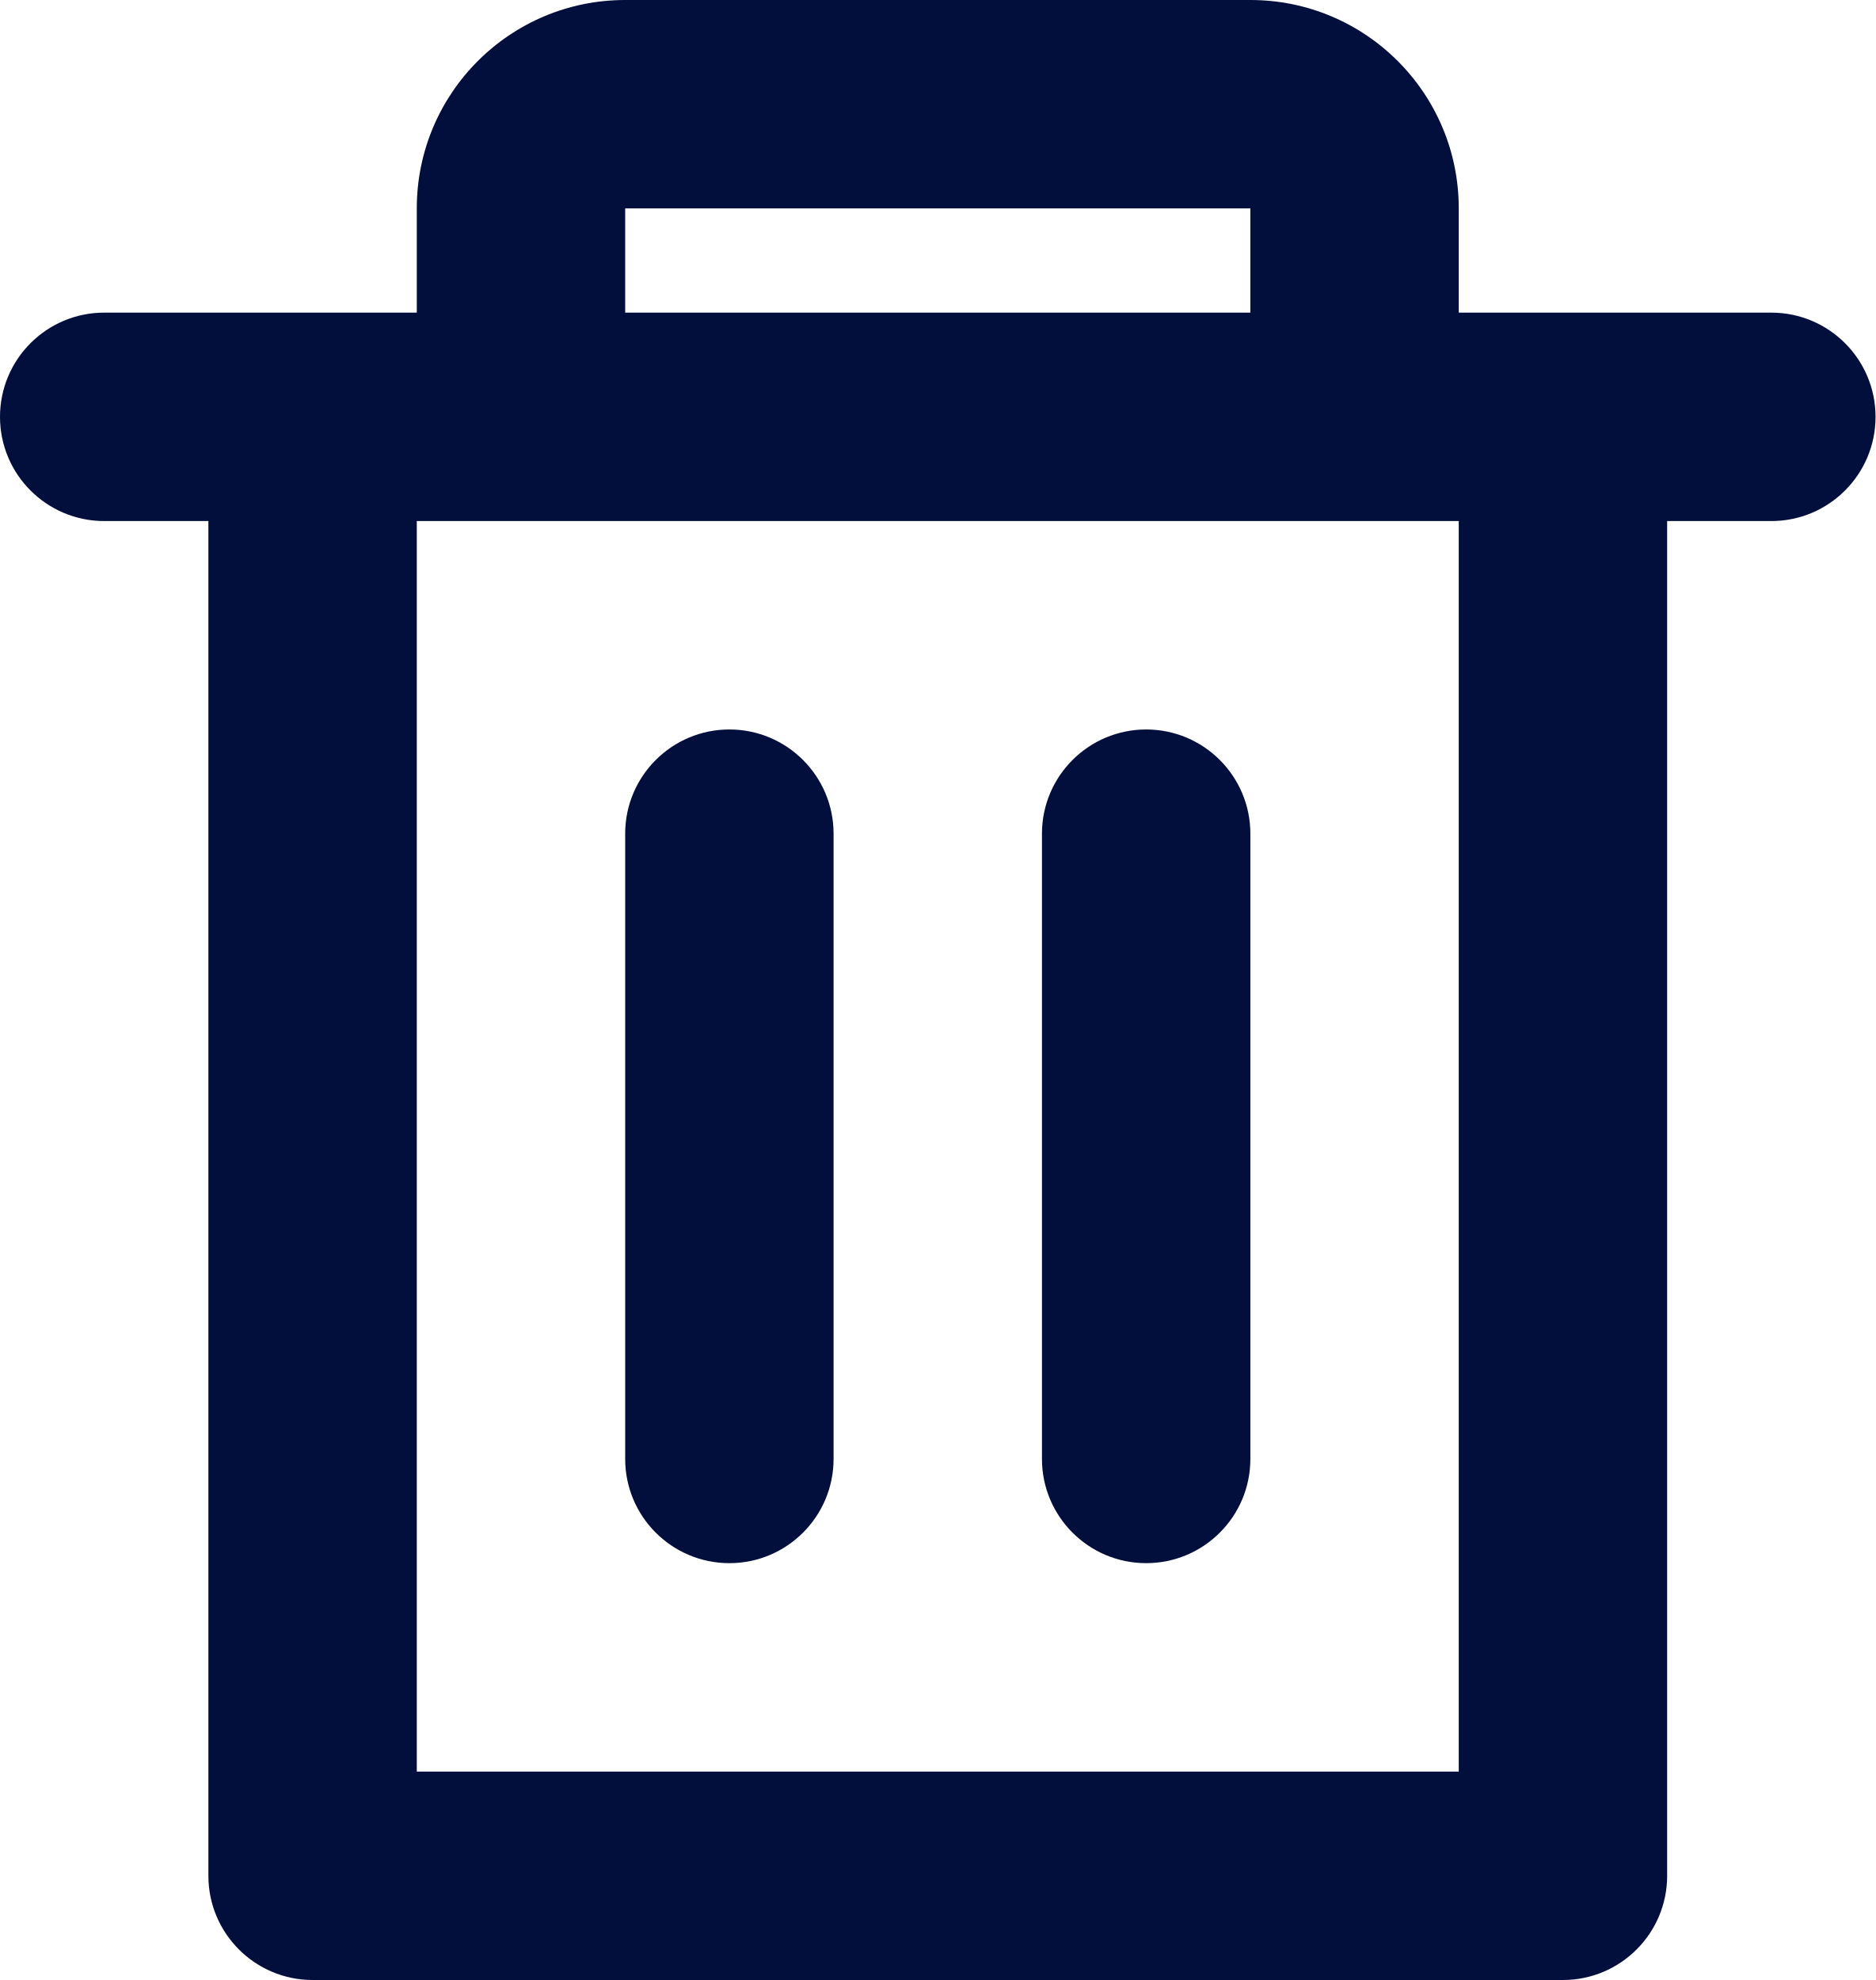
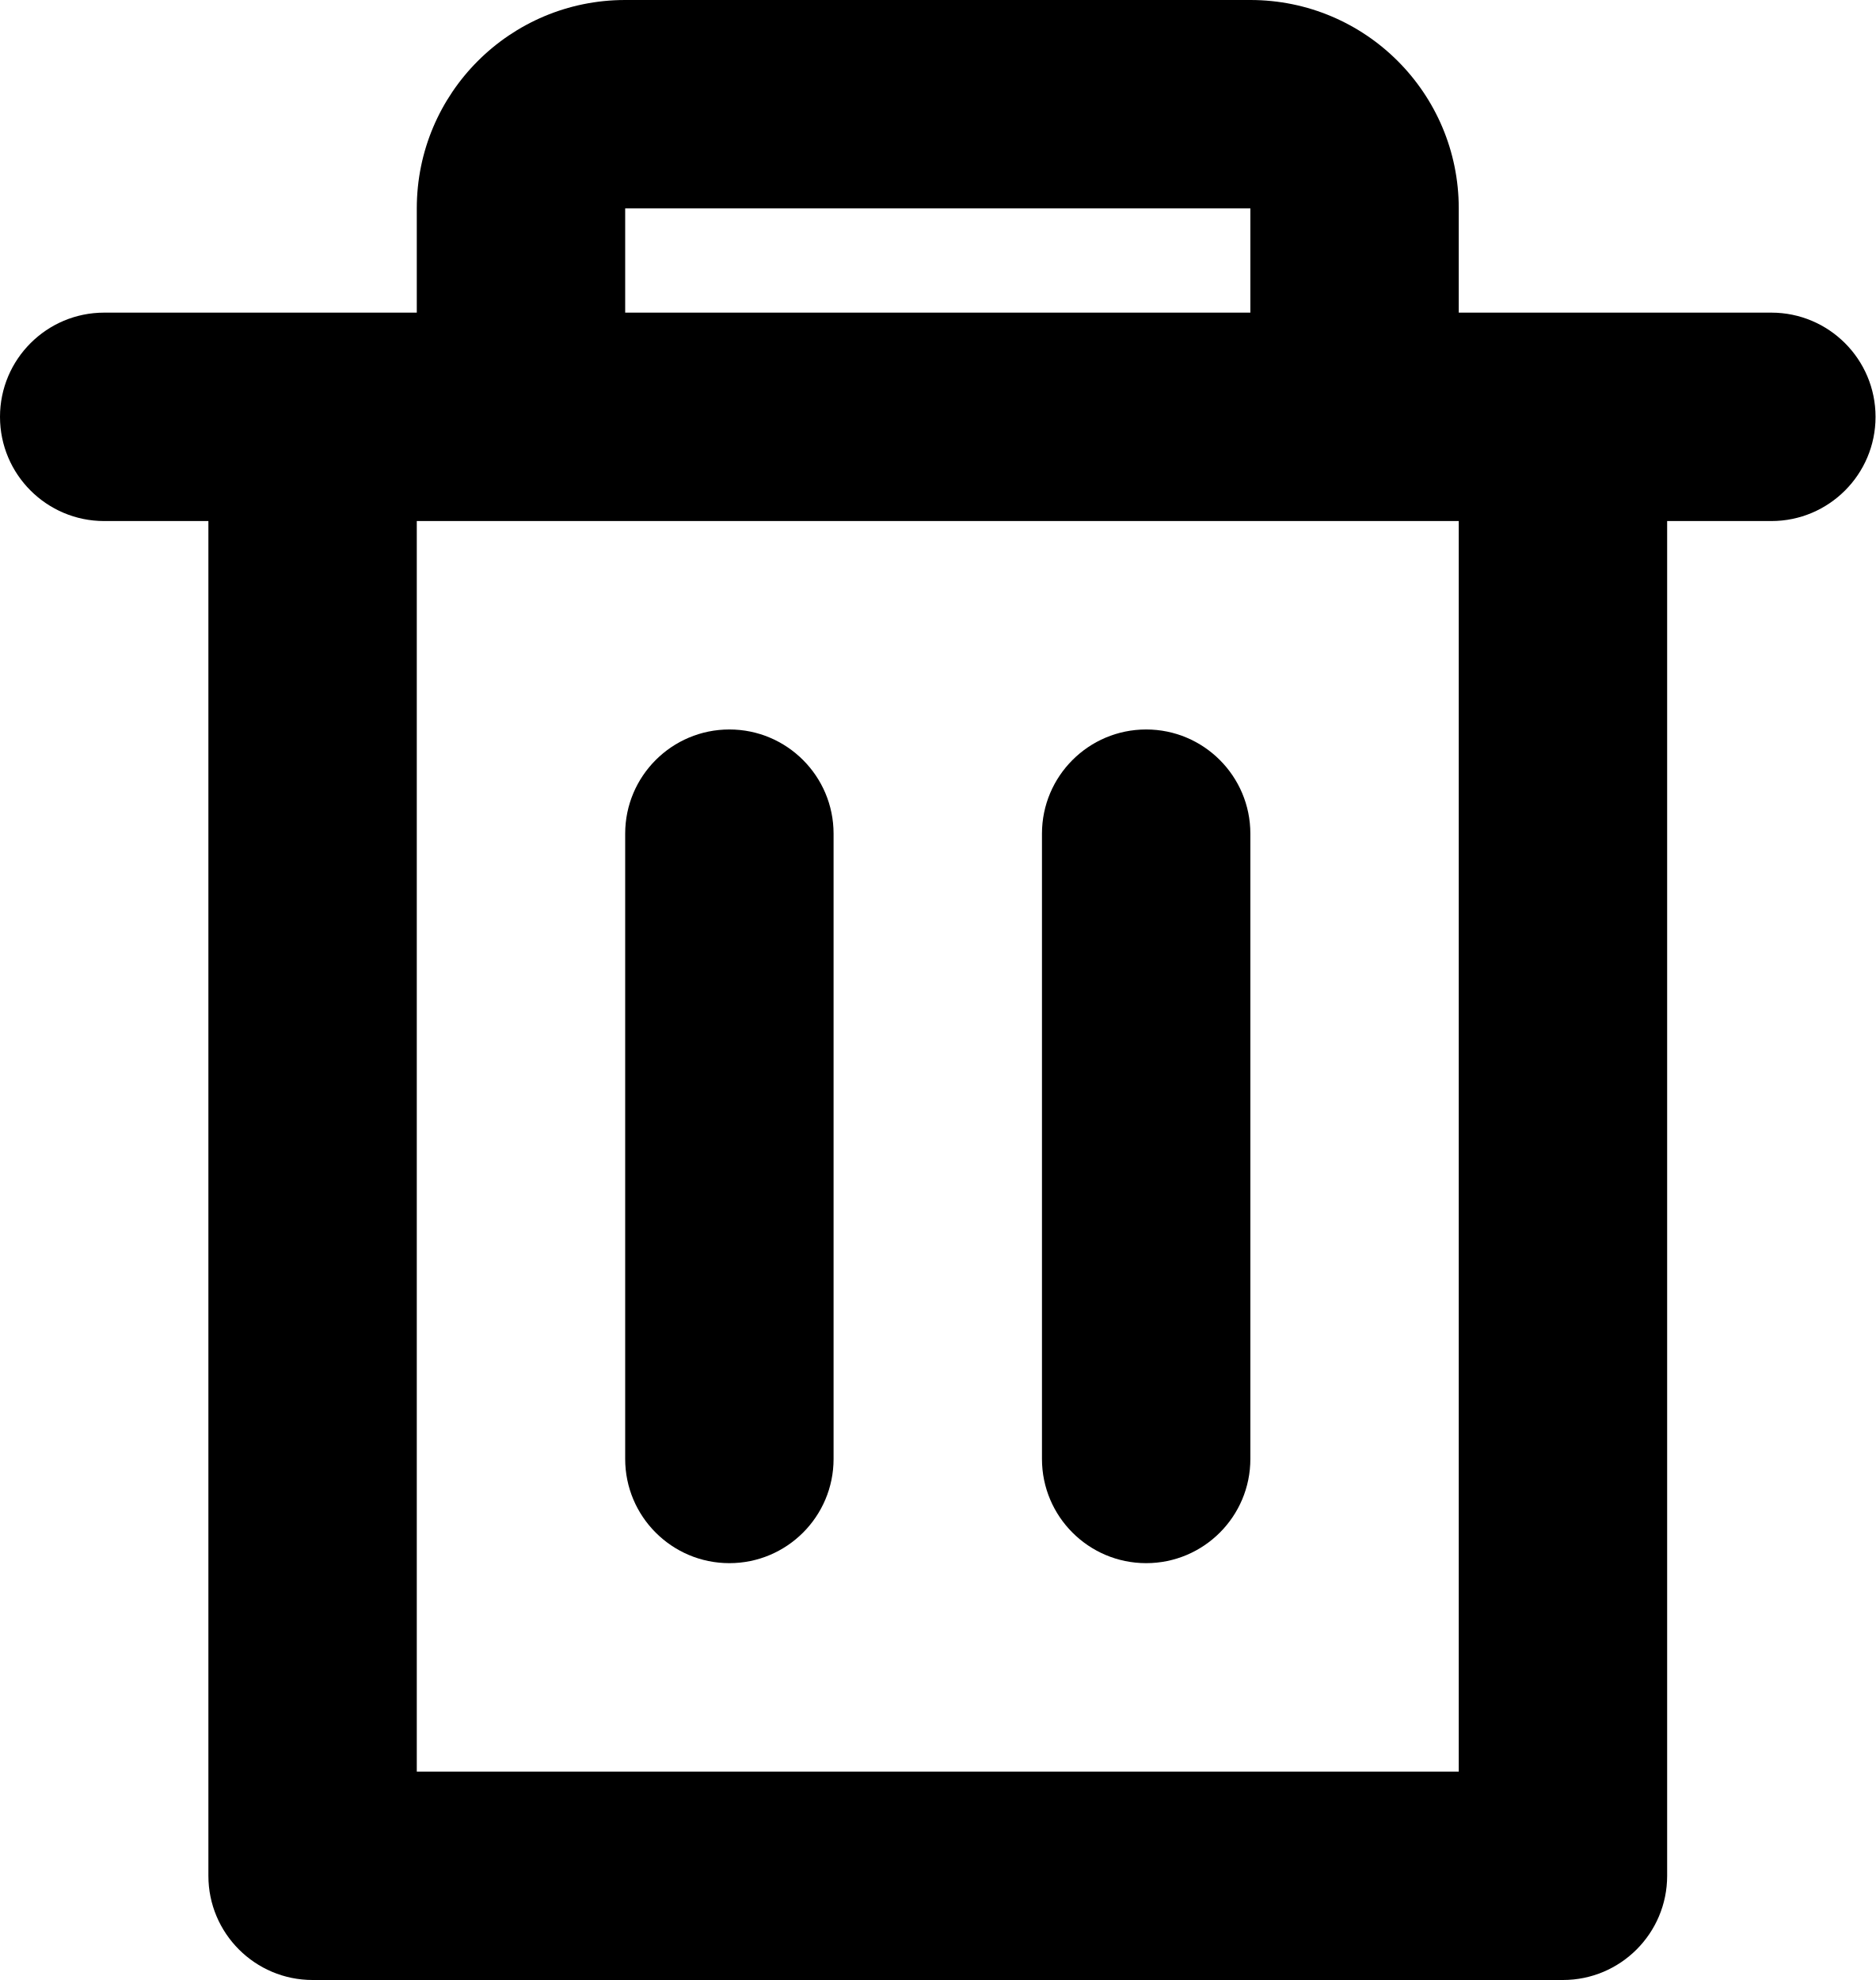
<svg xmlns="http://www.w3.org/2000/svg" width="18" height="19" viewBox="0 0 18 19" fill="none">
-   <path fill-rule="evenodd" clip-rule="evenodd" d="M4 2C4 0.895 4.895 0 6 0H12C13.105 0 14 0.895 14 2V3H17C17.552 3 18 3.448 18 4C18 4.552 17.552 5 17 5H16V18C16 18.552 15.552 19 15 19H3C2.448 19 2 18.552 2 18V5H1C0.448 5 0 4.552 0 4C0 3.448 0.448 3 1 3H4V2ZM6 3V2H12V3H6ZM14 5H4V17H14V5ZM7 7C7.552 7 8 7.448 8 8V14C8 14.552 7.552 15 7 15C6.448 15 6 14.552 6 14V8C6 7.448 6.448 7 7 7ZM11 7C11.552 7 12 7.448 12 8V14C12 14.552 11.552 15 11 15C10.448 15 10 14.552 10 14V8C10 7.448 10.448 7 11 7Z" fill="#020F3C" />
+   <path fill-rule="evenodd" clip-rule="evenodd" d="M4 2C4 0.895 4.895 0 6 0H12C13.105 0 14 0.895 14 2V3H17C17.552 3 18 3.448 18 4C18 4.552 17.552 5 17 5H16V18C16 18.552 15.552 19 15 19H3C2.448 19 2 18.552 2 18V5H1C0.448 5 0 4.552 0 4C0 3.448 0.448 3 1 3H4V2ZM6 3V2H12V3H6ZM14 5H4V17H14V5ZM7 7C7.552 7 8 7.448 8 8V14C8 14.552 7.552 15 7 15C6.448 15 6 14.552 6 14V8C6 7.448 6.448 7 7 7ZM11 7C11.552 7 12 7.448 12 8V14C12 14.552 11.552 15 11 15C10.448 15 10 14.552 10 14V8C10 7.448 10.448 7 11 7Z" fill="currentColor" />
</svg>
